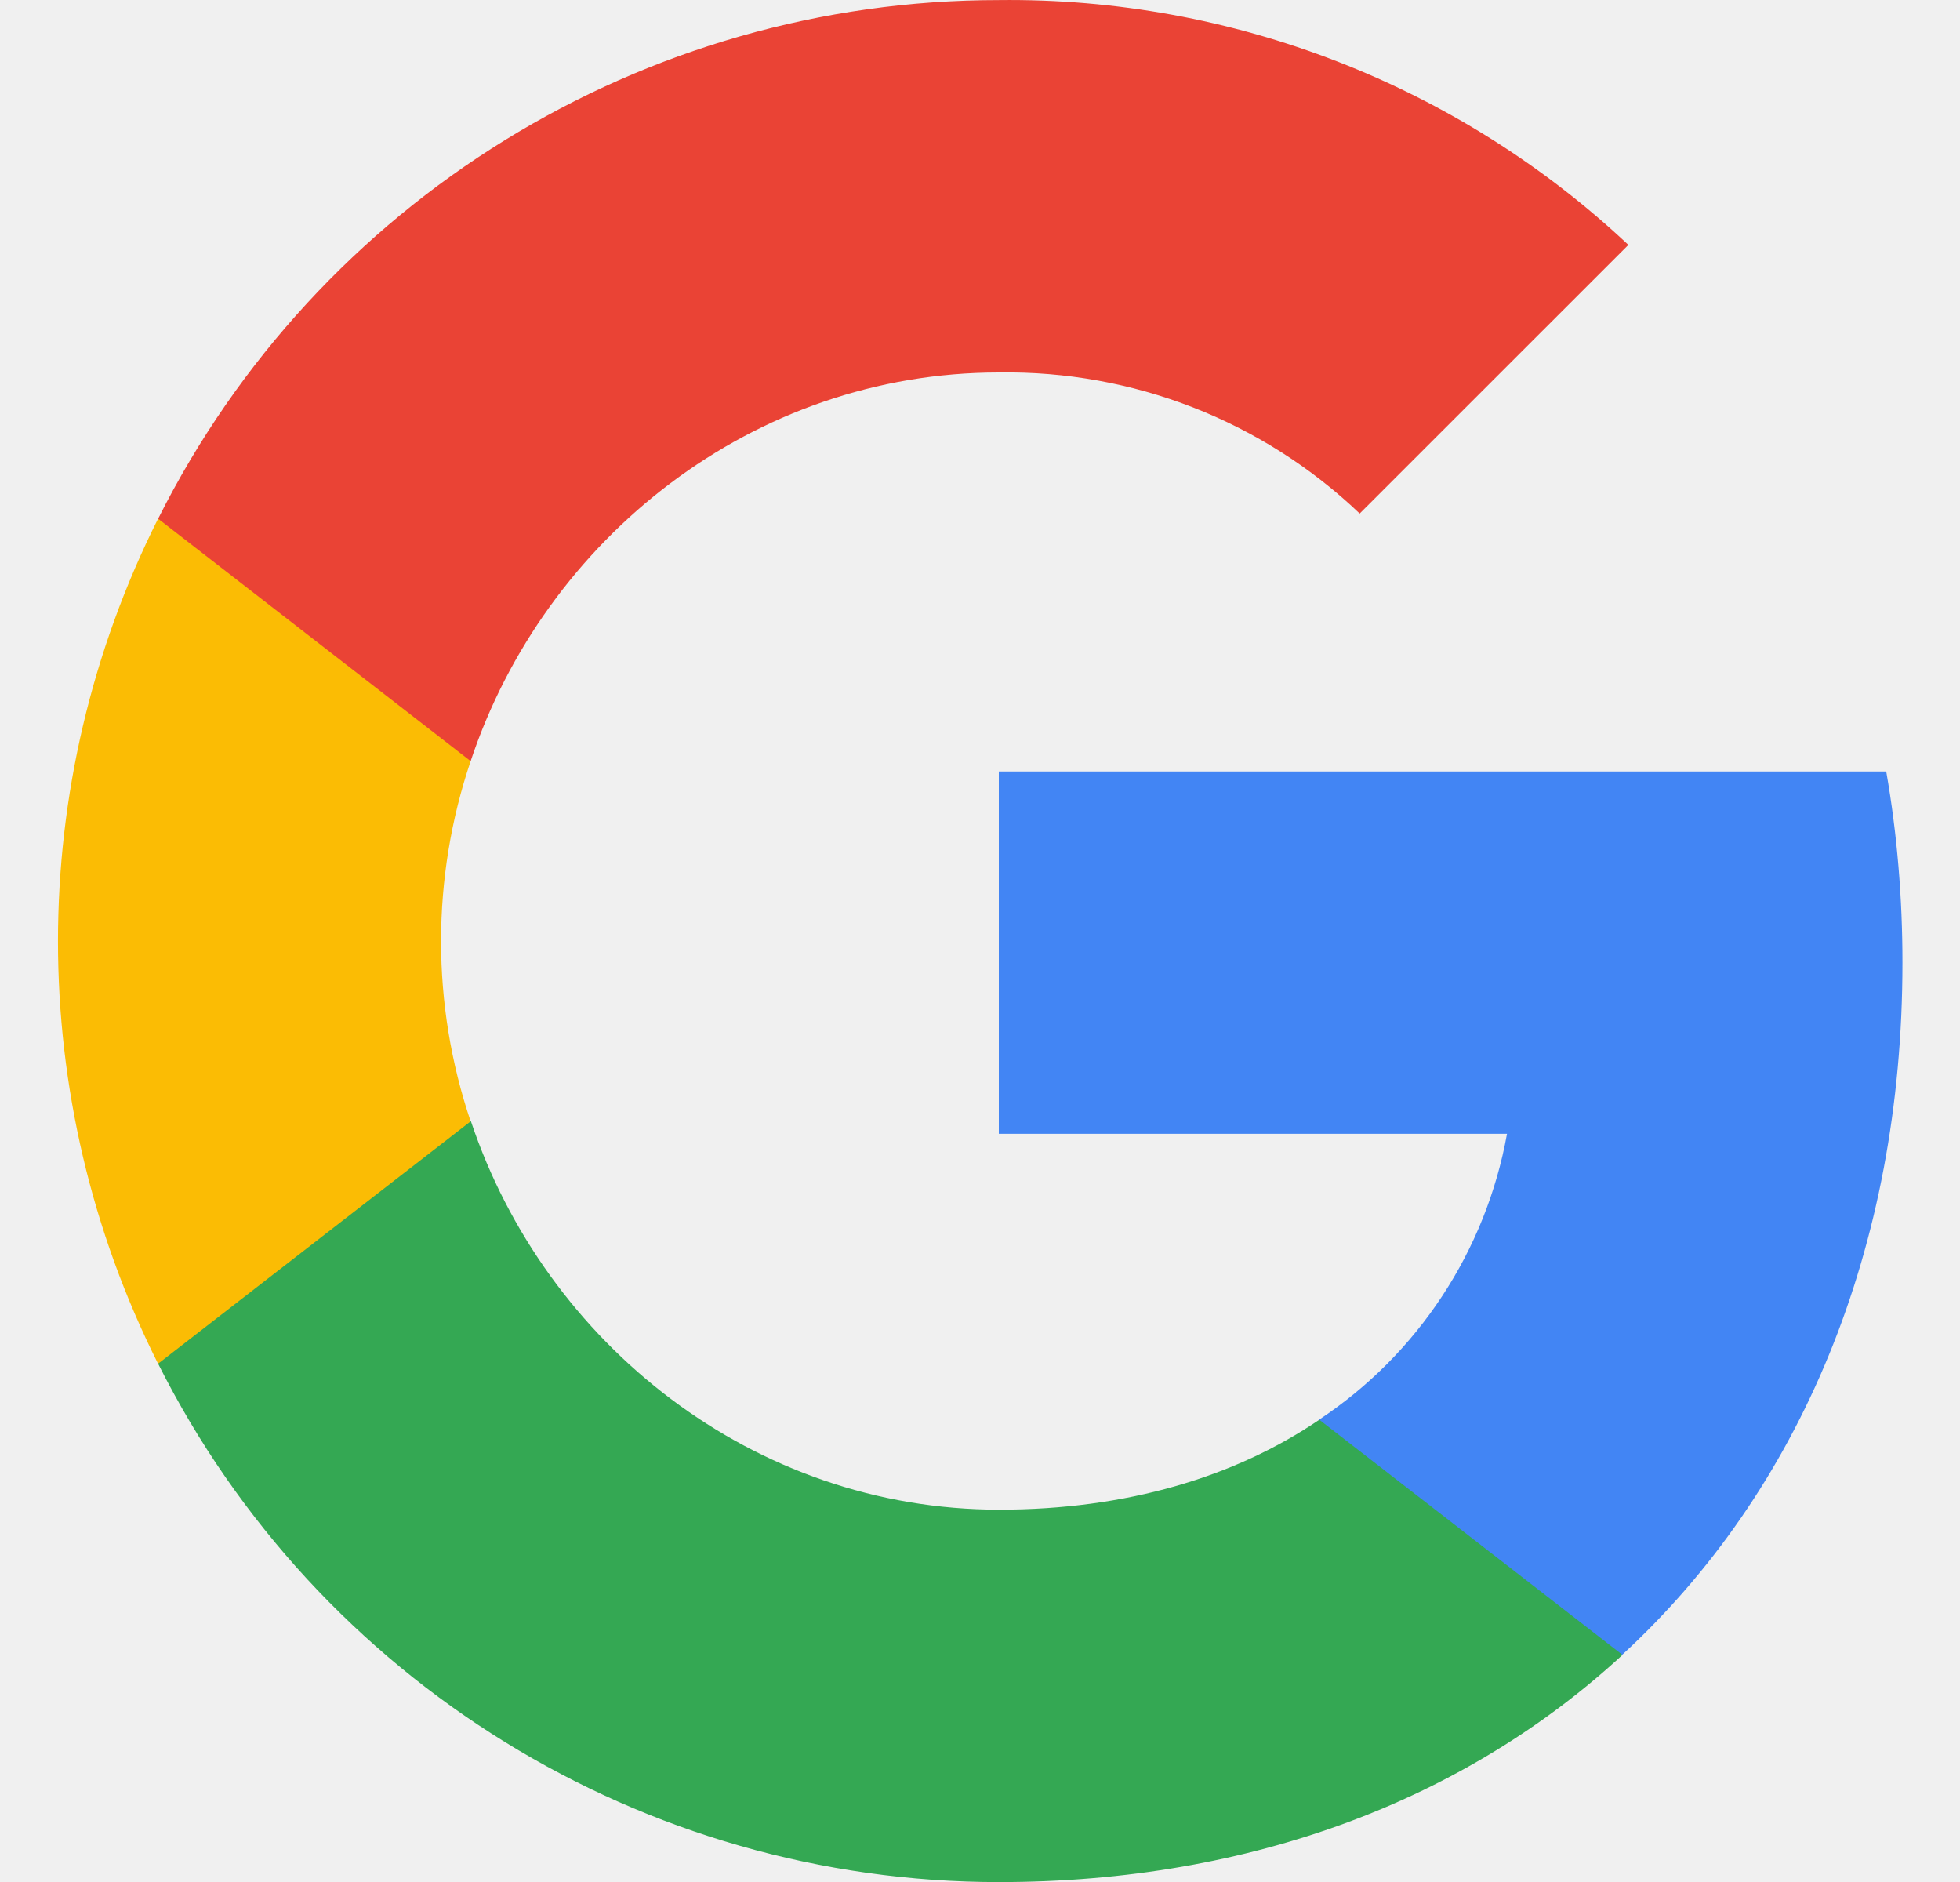
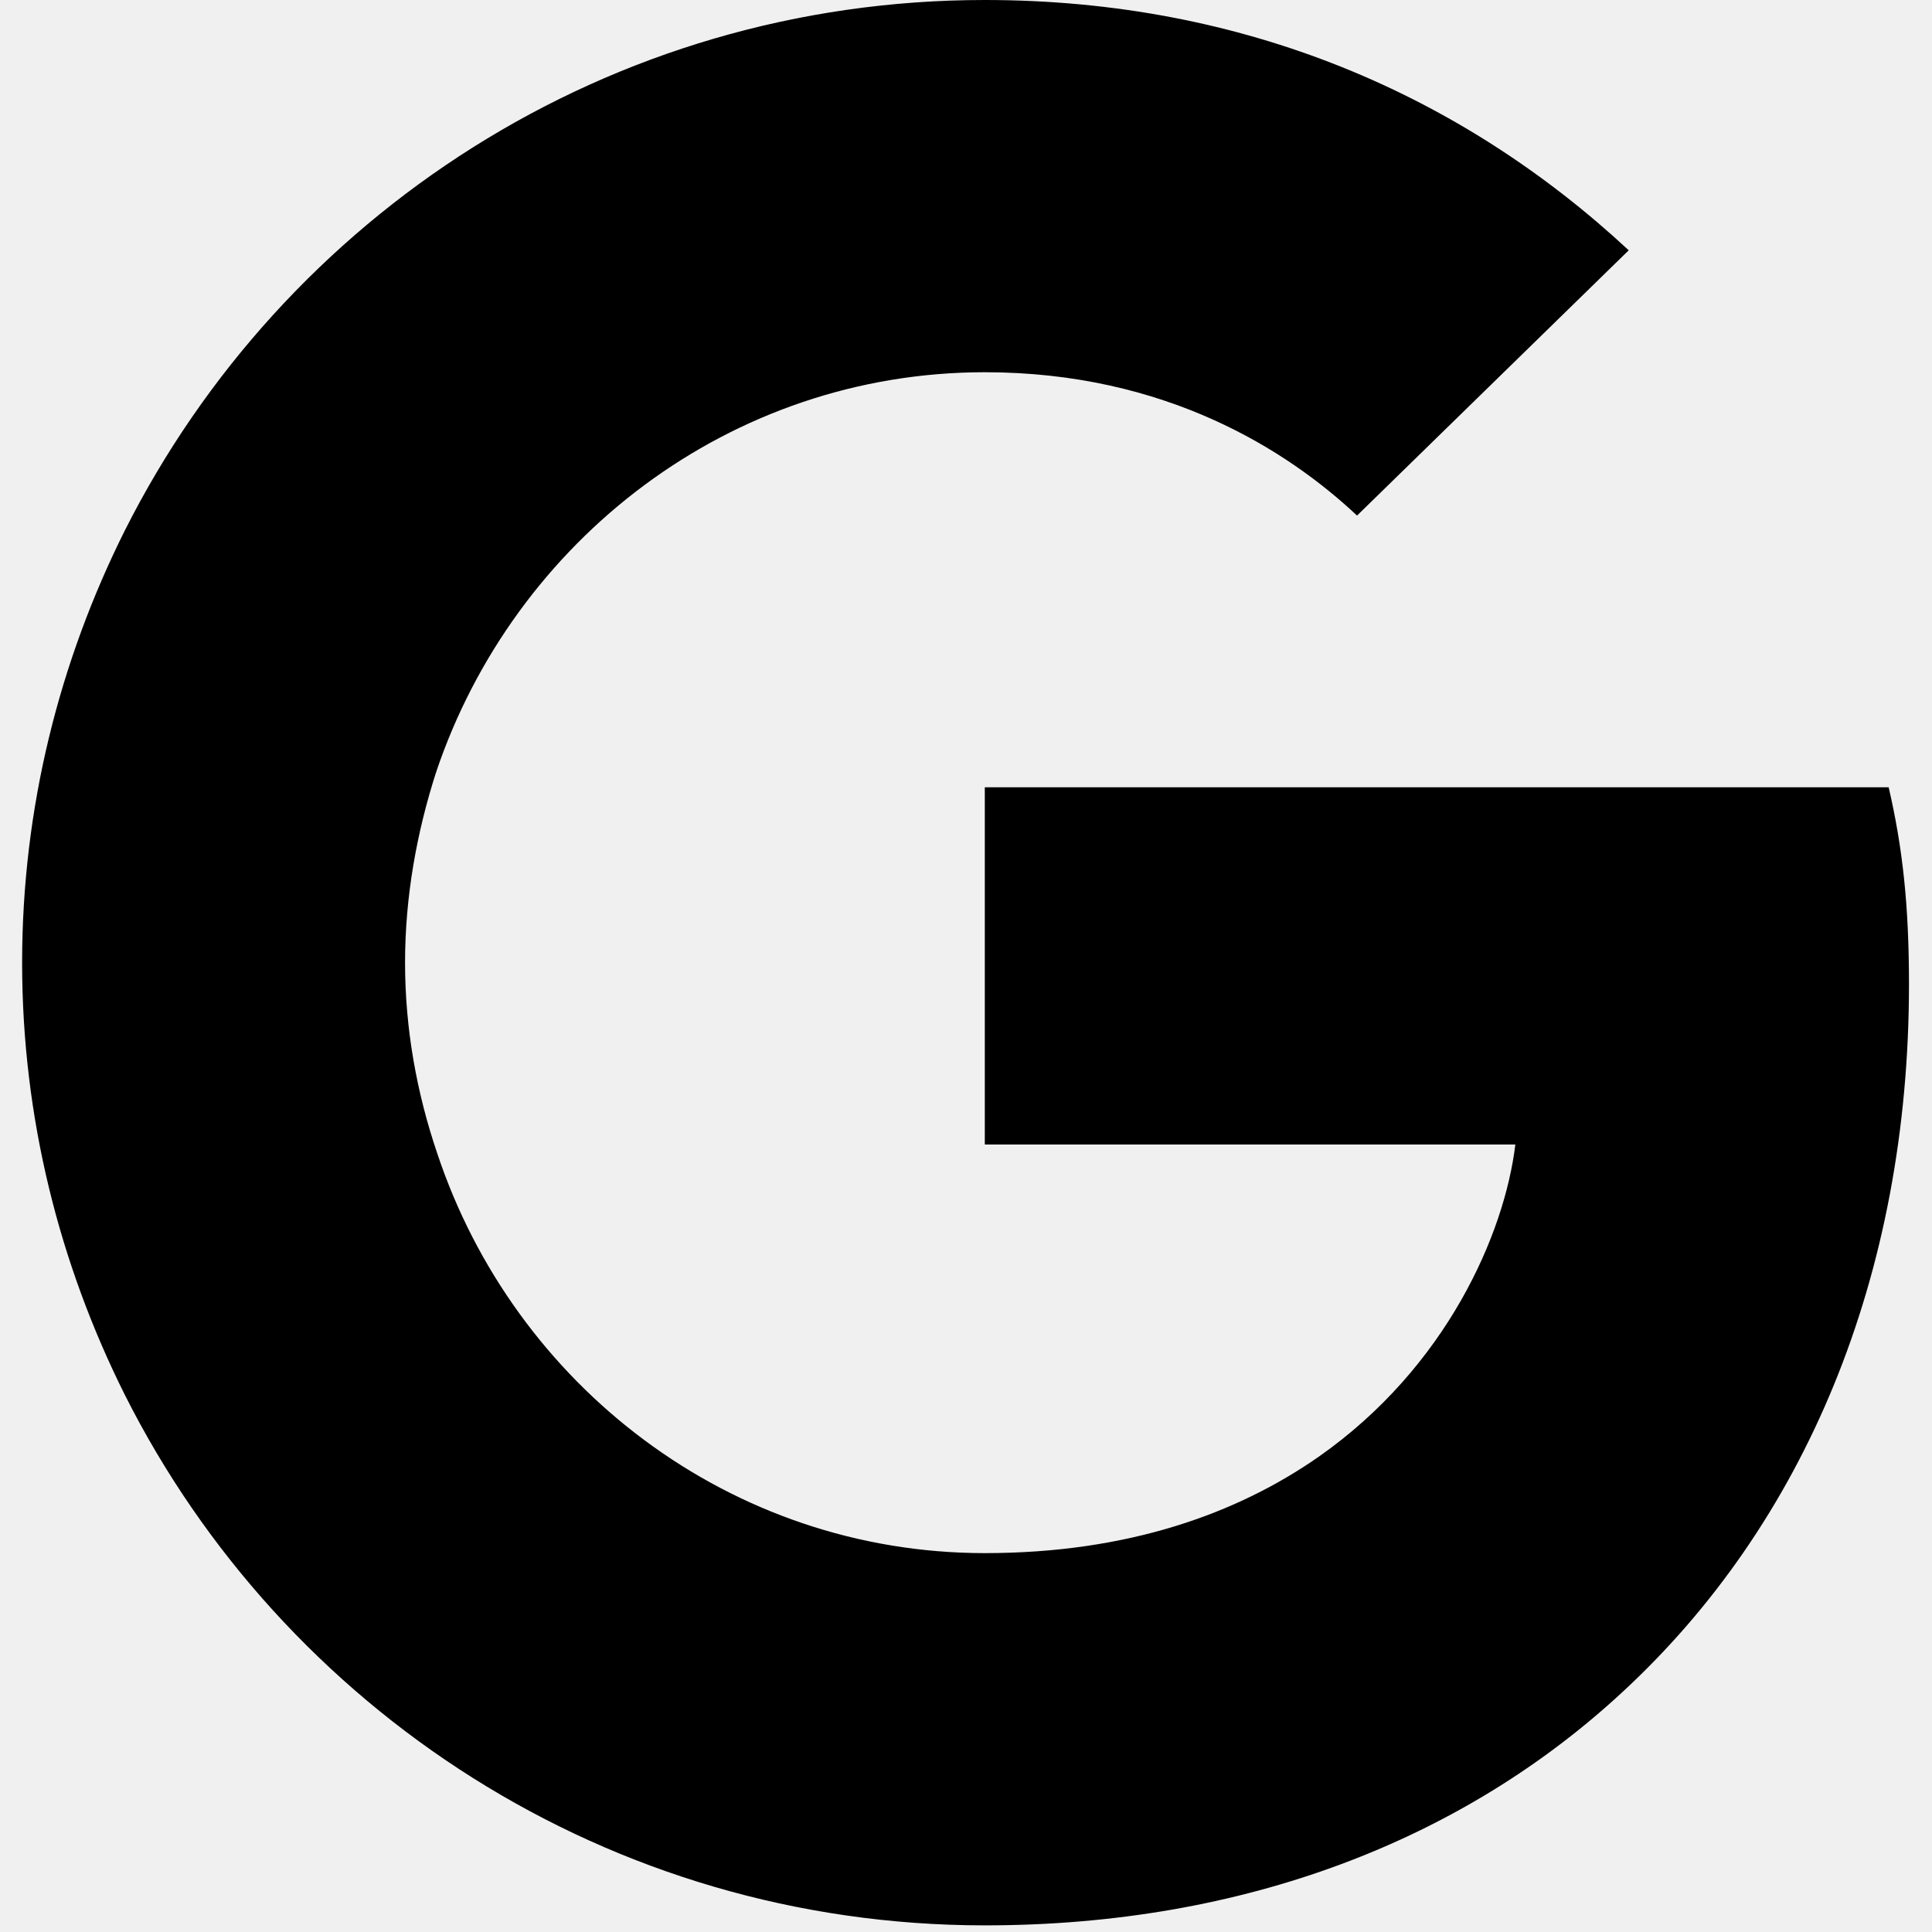
- <svg xmlns="http://www.w3.org/2000/svg" width="25" height="24" viewBox="0 0 25 24" fill="none">
-   <g clip-path="url(#clip0_1253_10503)">
-     <path d="M24.266 12.276C24.266 11.461 24.2 10.641 24.059 9.838H12.74V14.459H19.222C18.953 15.949 18.088 17.268 16.823 18.106V21.104H20.69C22.961 19.014 24.266 15.927 24.266 12.276Z" fill="#4285F4" />
-     <path d="M12.74 24.001C15.977 24.001 18.706 22.938 20.695 21.104L16.828 18.105C15.752 18.837 14.363 19.252 12.745 19.252C9.614 19.252 6.959 17.14 6.007 14.3H2.017V17.391C4.054 21.443 8.203 24.001 12.74 24.001Z" fill="#34A853" />
-     <path d="M6.003 14.3C5.5 12.81 5.5 11.196 6.003 9.706V6.615H2.016C0.314 10.006 0.314 14 2.016 17.391L6.003 14.3Z" fill="#FBBC04" />
-     <path d="M12.74 4.75C14.451 4.723 16.104 5.367 17.343 6.549L20.77 3.123C18.6 1.085 15.721 -0.034 12.74 0.001C8.203 0.001 4.054 2.558 2.017 6.615L6.003 9.706C6.951 6.862 9.609 4.75 12.74 4.75Z" fill="#EA4335" />
+ <svg xmlns="http://www.w3.org/2000/svg" width="800px" height="800px" viewBox="-3 0 262 262" preserveAspectRatio="xMidYMid" fill="#000000">
+   <g id="SVGRepo_bgCarrier" stroke-width="0" />
+   <g id="SVGRepo_tracerCarrier" stroke-linecap="round" stroke-linejoin="round" />
+   <g id="SVGRepo_iconCarrier">
+     <path d="M255.878 133.451c0-10.734-.871-18.567-2.756-26.69H130.55v48.448h71.947c-1.45 12.04-9.283 30.172-26.69 42.356l-.244 1.622 38.755 30.023 2.685.268c24.659-22.774 38.875-56.282 38.875-96.027" fill="#000000" />
+     <path d="M130.55 261.1c35.248 0 64.839-11.605 86.453-31.622l-41.196-31.913c-11.024 7.688-25.82 13.055-45.257 13.055-34.523 0-63.824-22.773-74.269-54.25l-1.531.13-40.298 31.187-.527 1.465C35.393 231.798 79.49 261.1 130.55 261.1" fill="#000000" />
+     <path d="M56.281 156.37c-2.756-8.123-4.351-16.827-4.351-25.82 0-8.994 1.595-17.697 4.206-25.82l-.073-1.73L15.26 71.312l-1.335.635C5.077 89.644 0 109.517 0 130.55s5.077 40.905 13.925 58.602l42.356-32.782" fill="#000000" />
+     <path d="M130.55 50.479c24.514 0 41.05 10.589 50.479 19.438l36.844-35.974C195.245 12.91 165.798 0 130.55 0 79.49 0 35.393 29.301 13.925 71.947l42.211 32.783c10.59-31.477 39.891-54.251 74.414-54.251" fill="#000000" />
  </g>
-   <defs>
-     <clipPath id="clip0_1253_10503">
-       <rect width="24" height="24" fill="white" transform="translate(0.5)" />
-     </clipPath>
-   </defs>
</svg>
